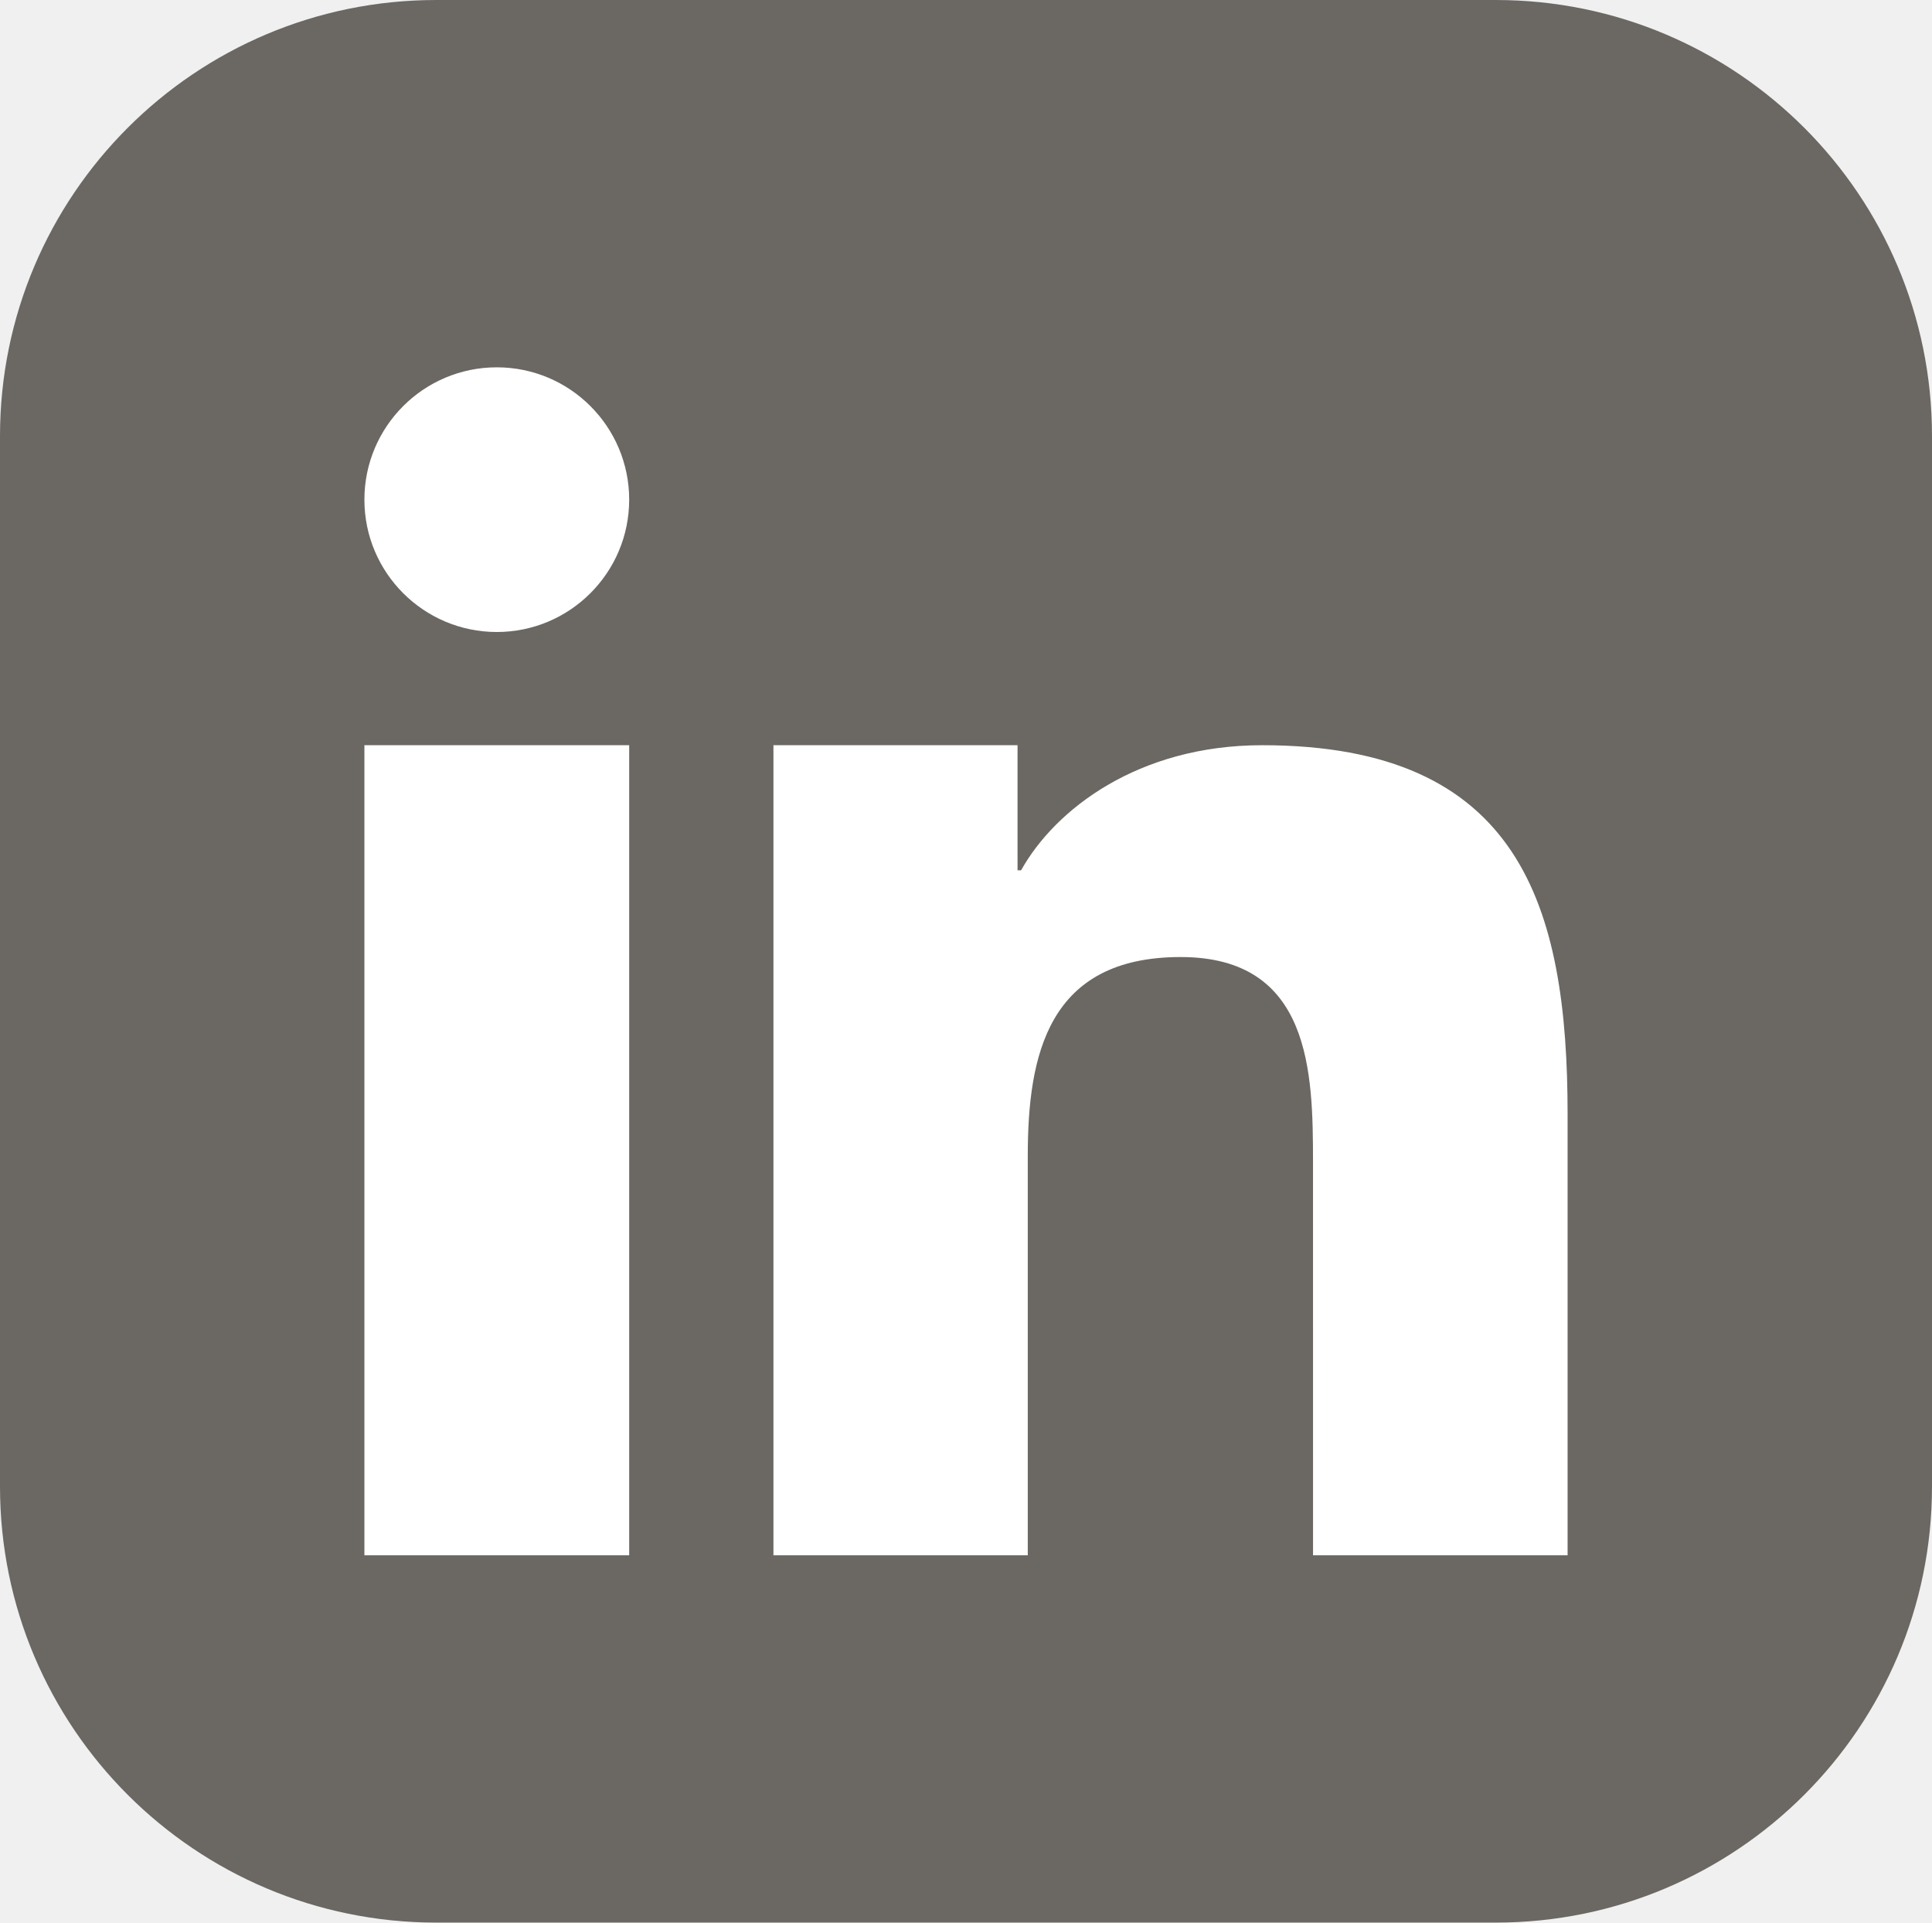
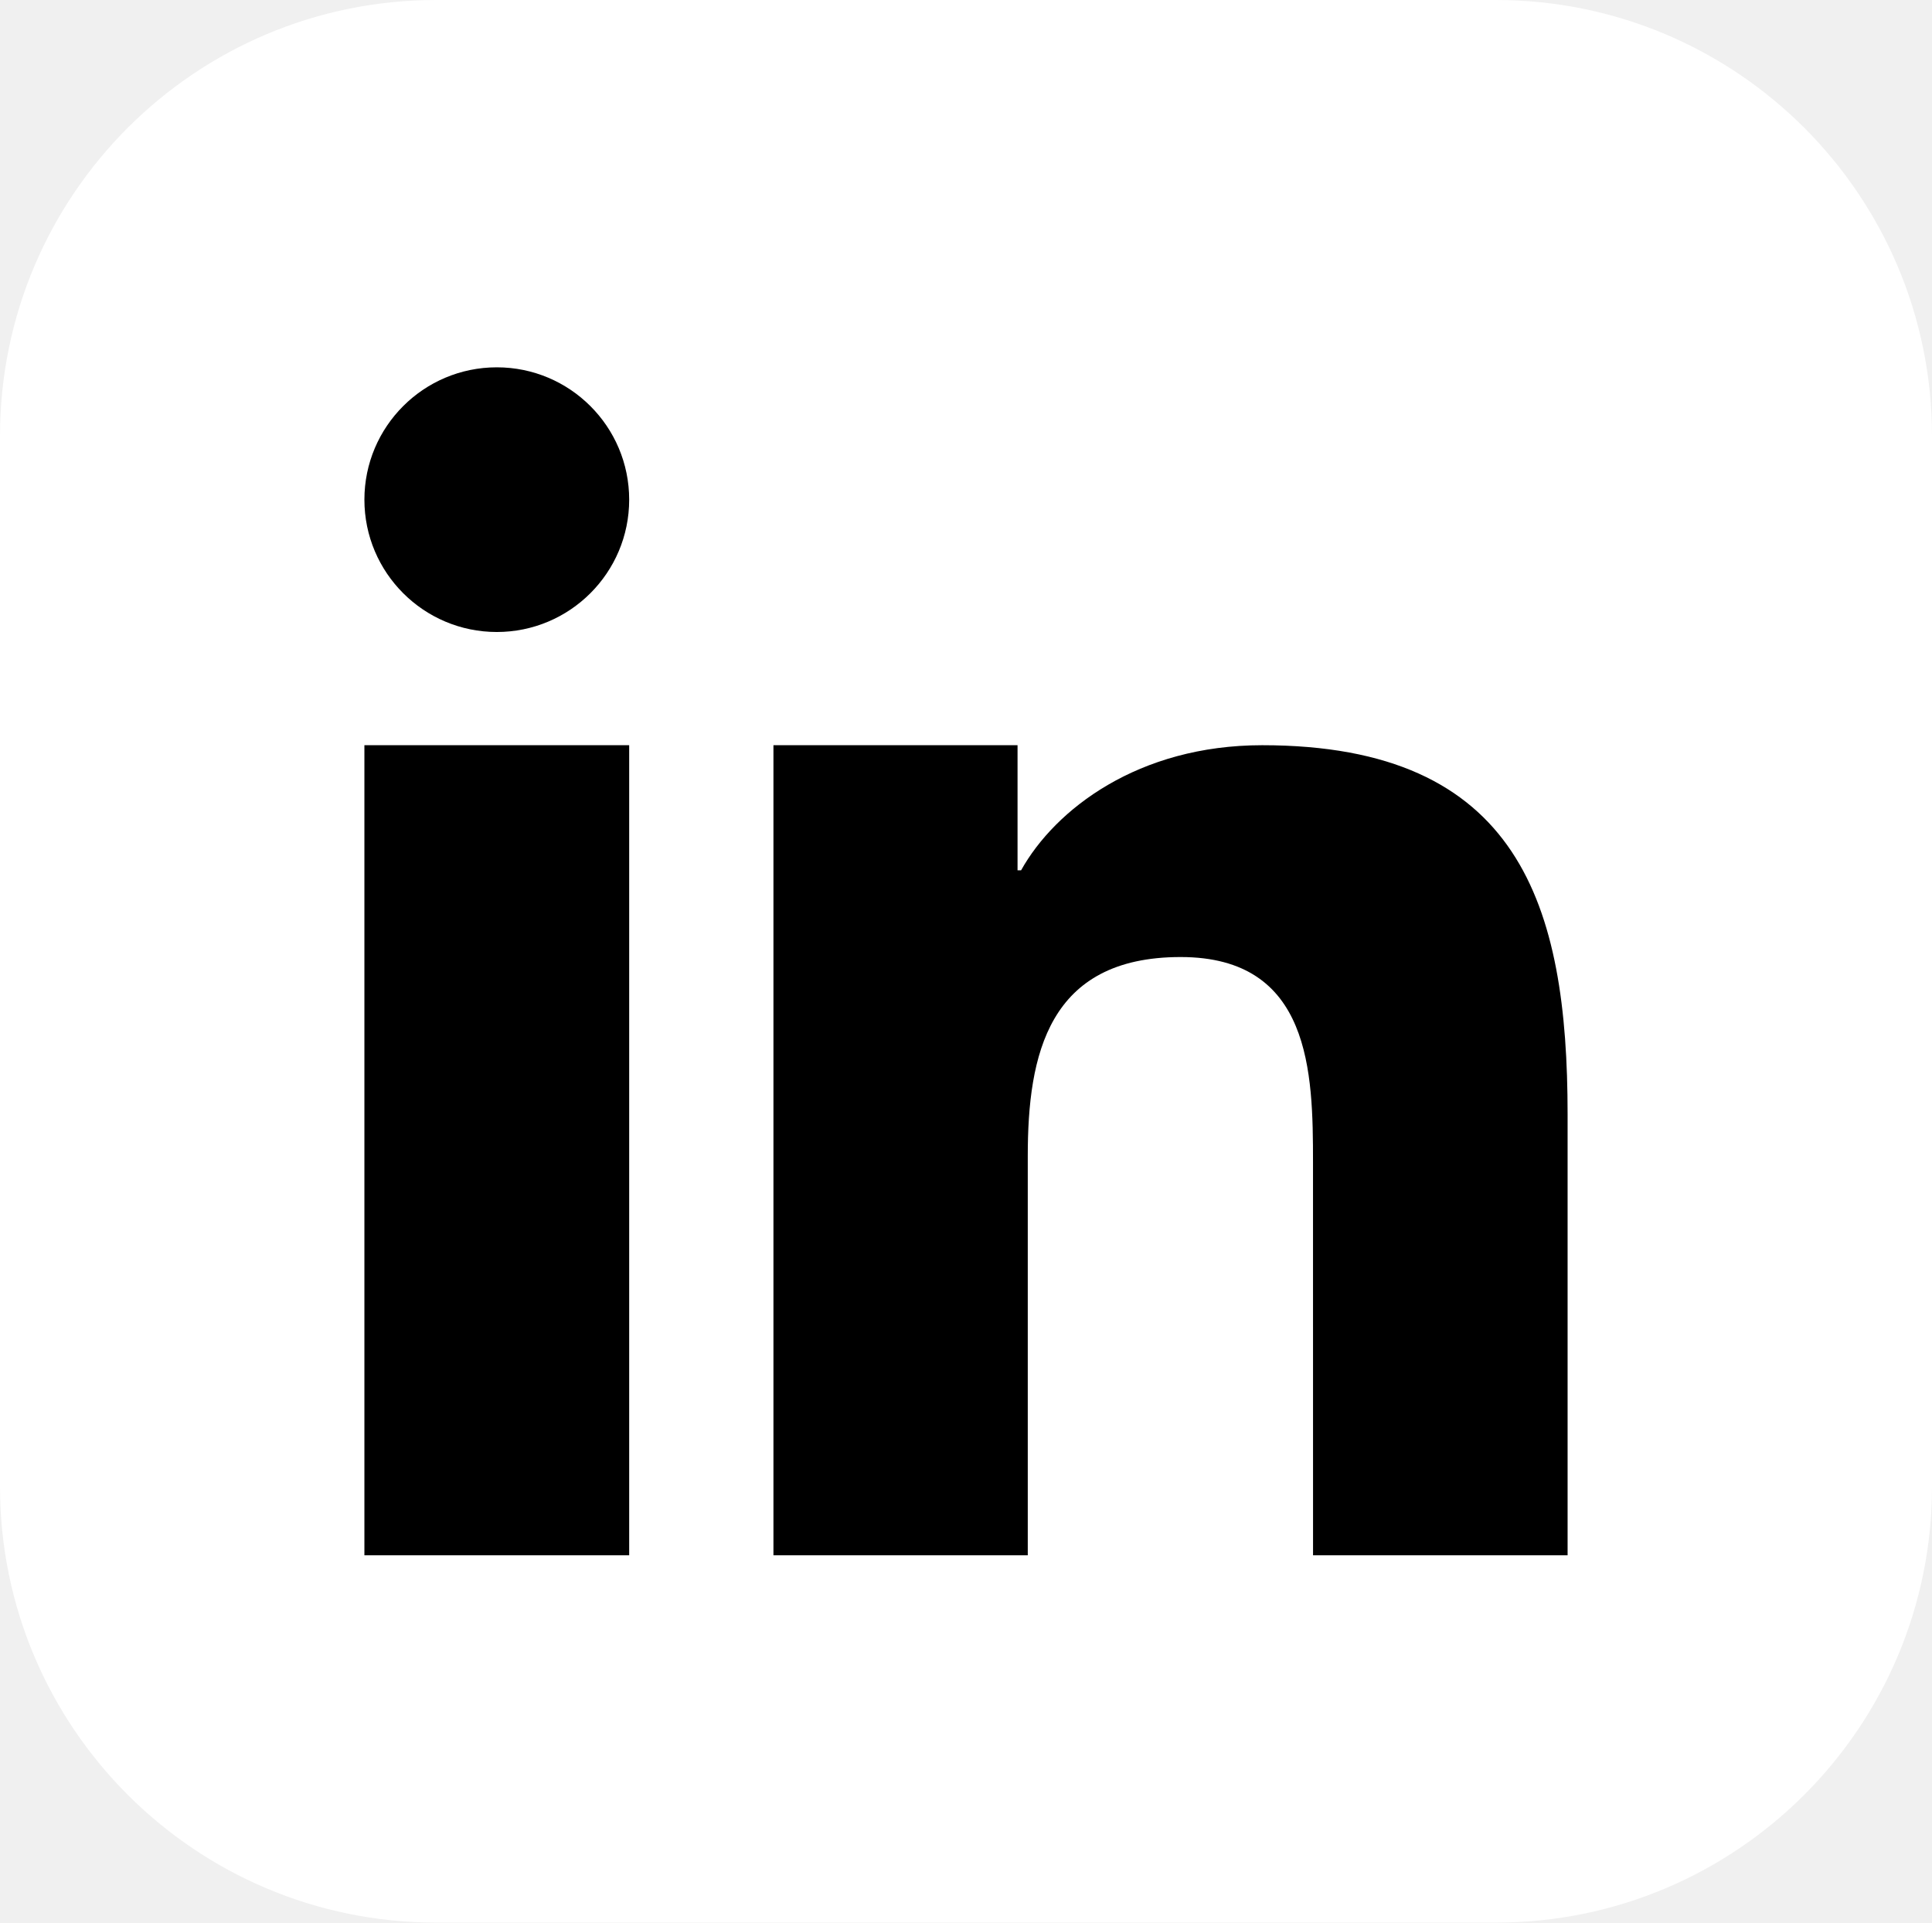
- <svg xmlns="http://www.w3.org/2000/svg" shape-rendering="geometricPrecision" text-rendering="geometricPrecision" image-rendering="optimizeQuality" fill-rule="evenodd" clip-rule="evenodd" viewBox="0 0 512 509.64" fill="#6b6864">
+ <svg xmlns="http://www.w3.org/2000/svg" shape-rendering="geometricPrecision" text-rendering="geometricPrecision" image-rendering="optimizeQuality" fill-rule="evenodd" clip-rule="evenodd" viewBox="0 0 512 509.64" fill="#fff">
  <rect width="512" height="509.64" rx="115.61" ry="115.61" />
-   <path fill="#fff" d="M204.97 197.54h64.69v33.16h.94c9.01-16.16 31.04-33.16 63.89-33.16 68.31 0 80.94 42.51 80.94 97.81v116.92h-67.46l-.01-104.13c0-23.81-.49-54.45-35.08-54.45-35.12 0-40.51 25.91-40.51 52.72v105.86h-67.4V197.54zm-38.23-65.09c0 19.36-15.72 35.08-35.08 35.08-19.37 0-35.09-15.72-35.09-35.08 0-19.37 15.72-35.08 35.09-35.08 19.36 0 35.08 15.71 35.08 35.08zm-70.17 65.09h70.17v214.73H96.57V197.54z" />
+   <path fill="#000" d="M204.97 197.54h64.69v33.16h.94c9.01-16.16 31.04-33.16 63.89-33.16 68.31 0 80.94 42.51 80.94 97.81v116.92h-67.46l-.01-104.13c0-23.81-.49-54.45-35.08-54.45-35.12 0-40.51 25.91-40.51 52.72v105.86h-67.4V197.54zm-38.23-65.09c0 19.36-15.72 35.08-35.08 35.08-19.37 0-35.09-15.72-35.09-35.08 0-19.37 15.72-35.08 35.09-35.08 19.36 0 35.08 15.71 35.08 35.08zm-70.17 65.09h70.17v214.73H96.57V197.54z" />
</svg>
